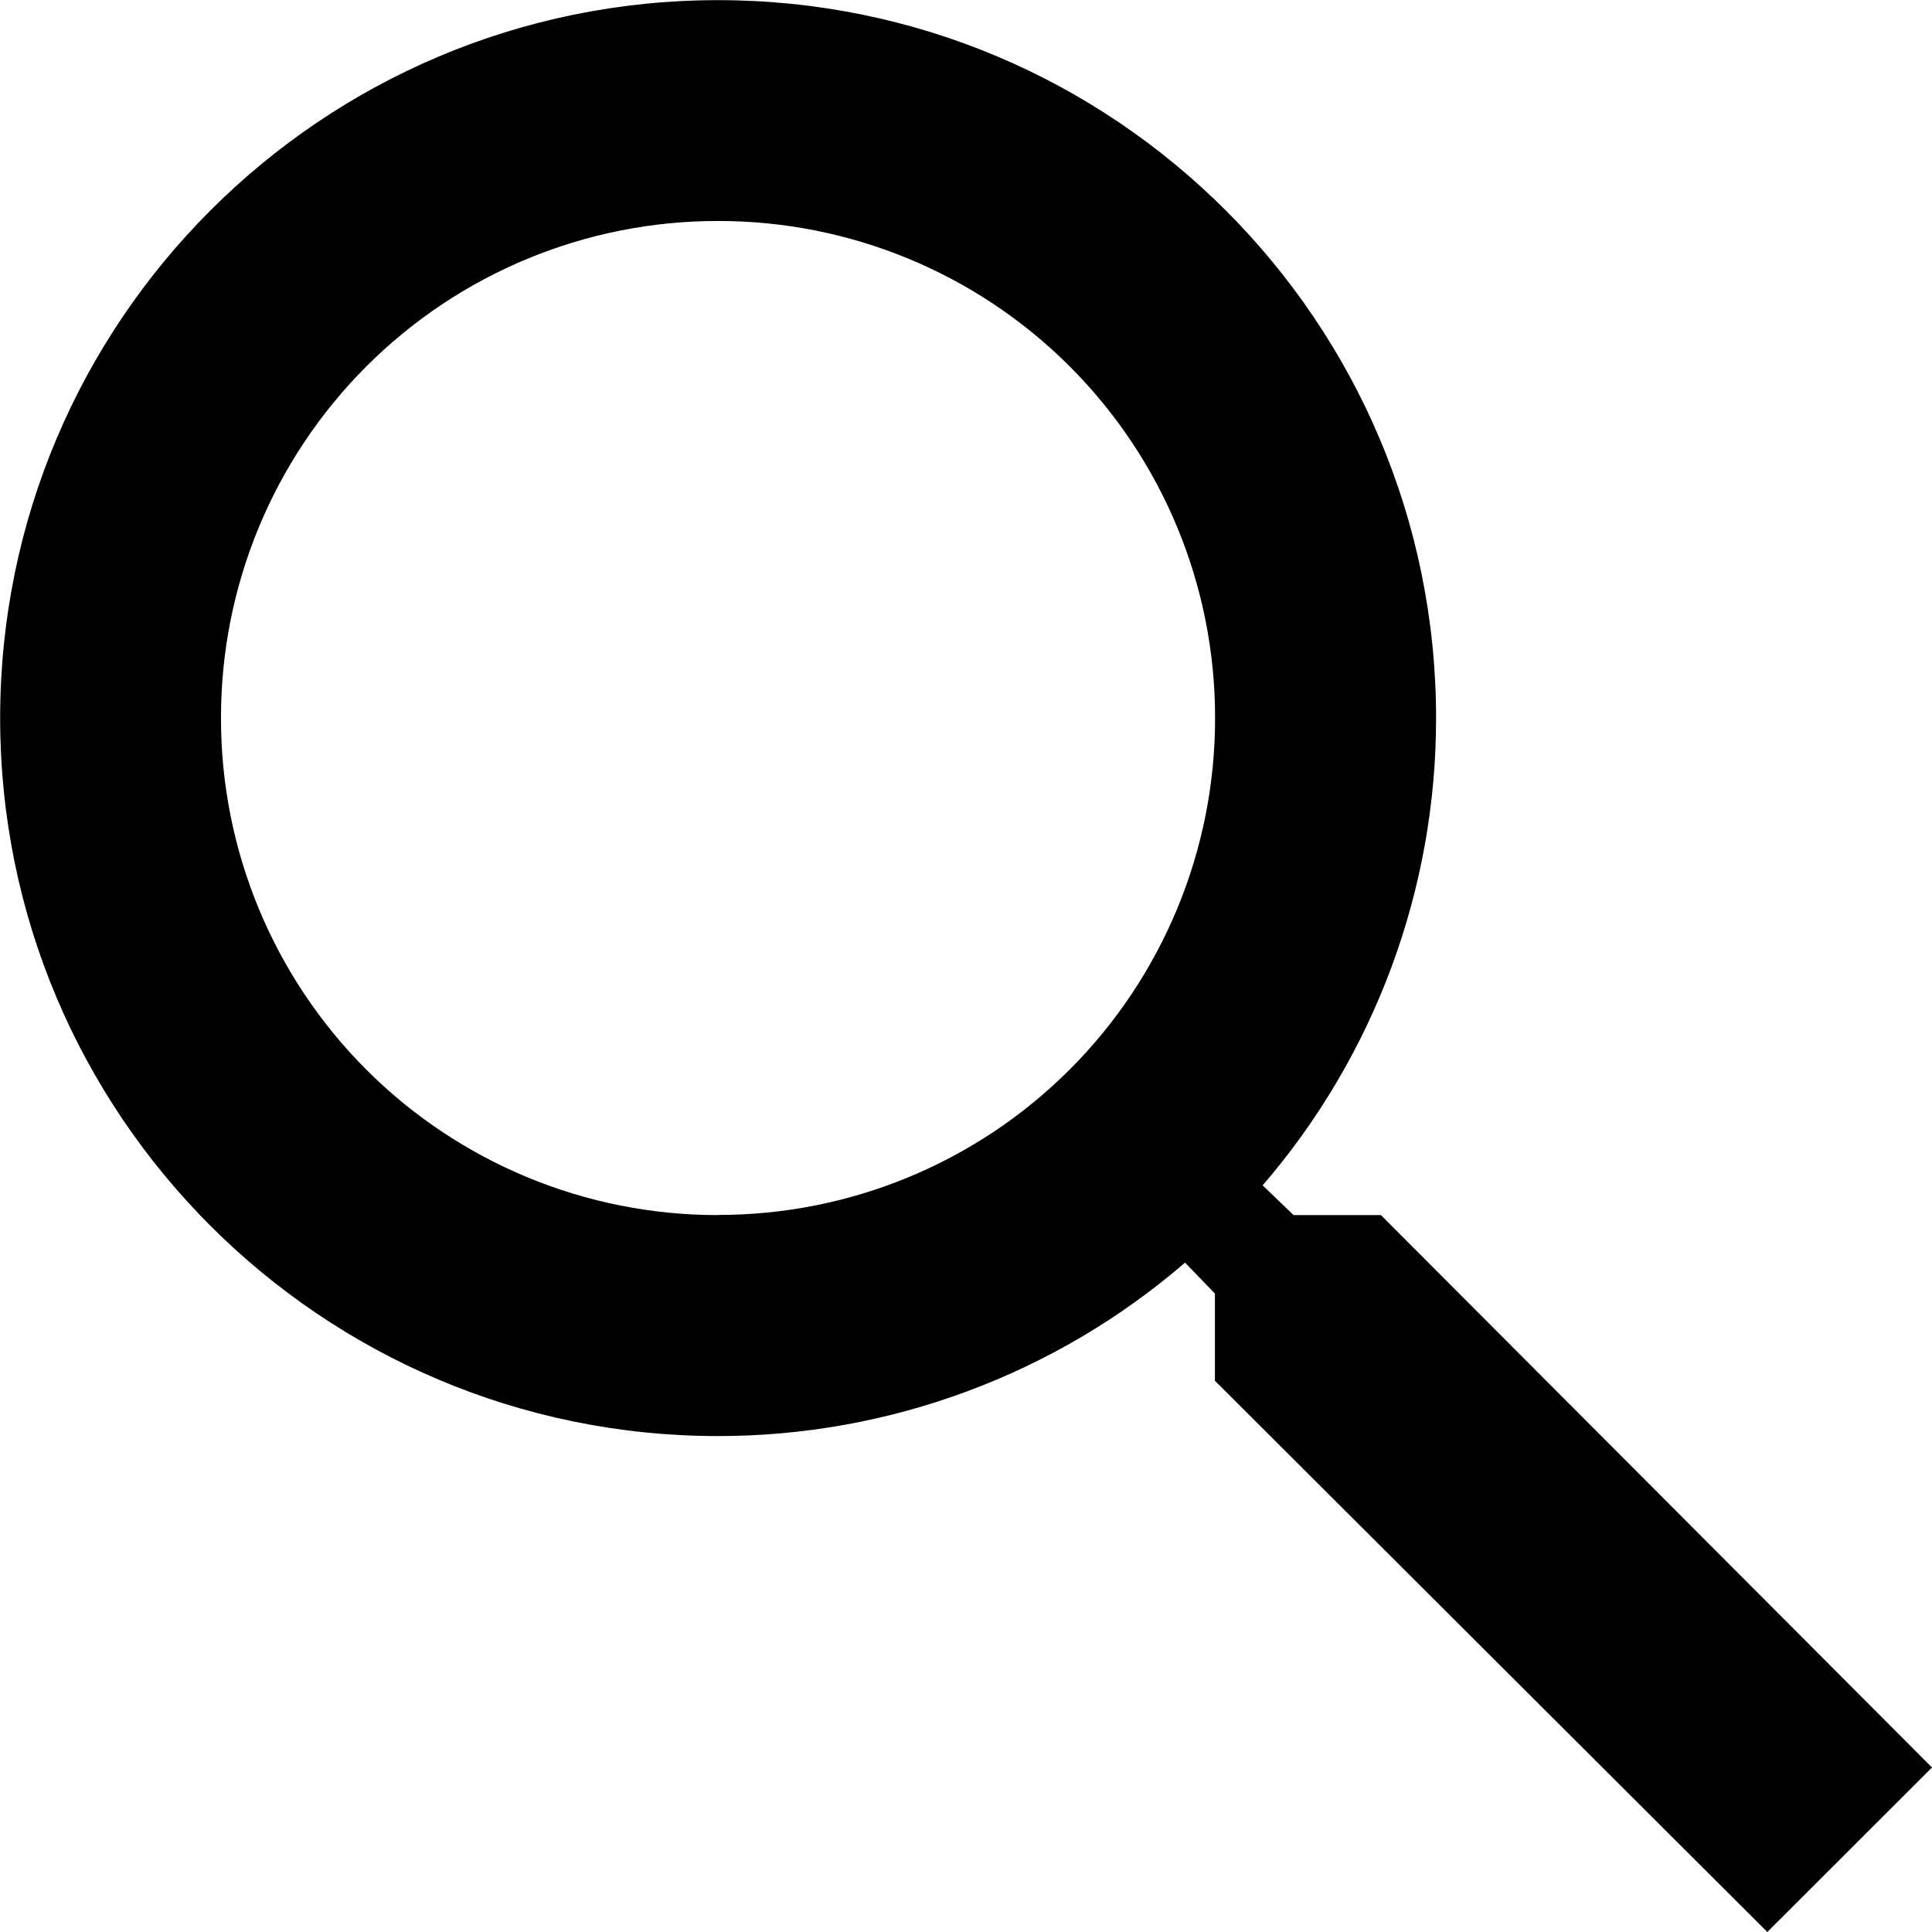
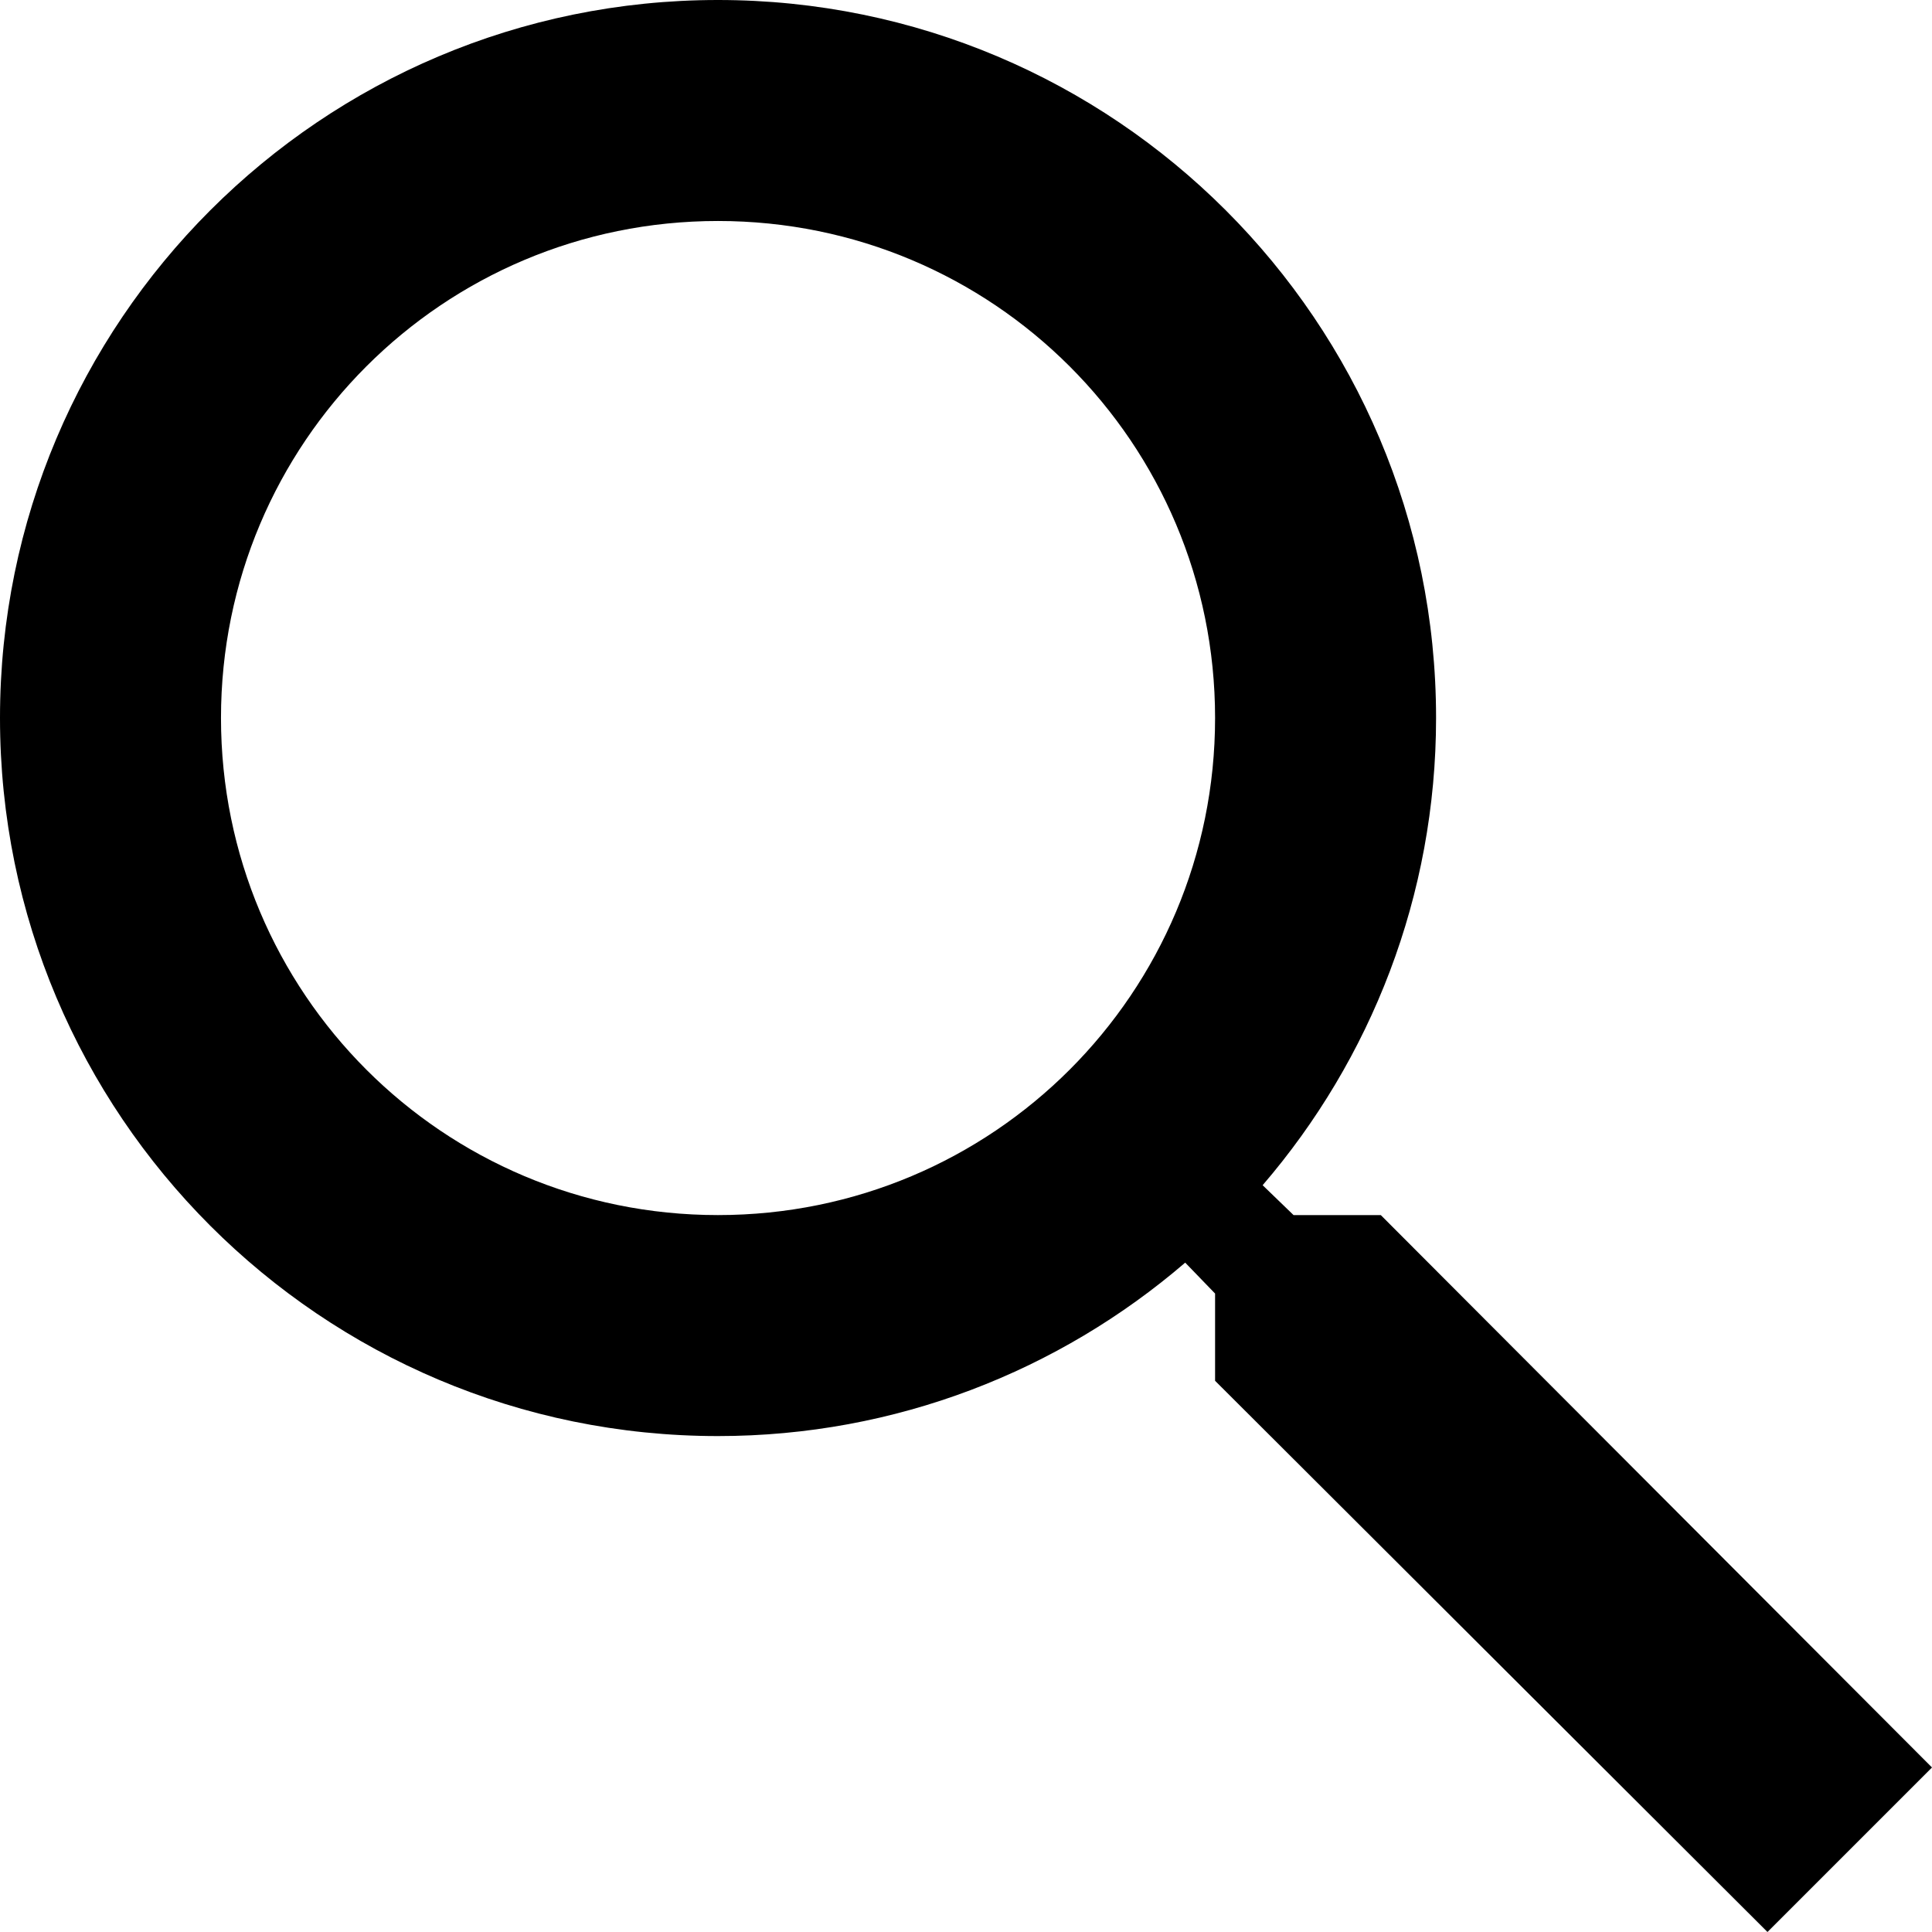
- <svg xmlns="http://www.w3.org/2000/svg" width="13" height="13" fill="none">
-   <path d="M9.291 8.176h-.587l-.208-.2A4.81 4.81 0 009.663 4.83 4.831 4.831 0 104.83 9.663a4.81 4.81 0 003.144-1.167l.201.208v.587L11.892 13 13 11.893 9.291 8.175zm-4.46 0a3.34 3.34 0 01-3.344-3.345A3.34 3.34 0 014.83 1.487 3.34 3.34 0 018.176 4.83a3.34 3.34 0 01-3.345 3.345z" fill="#000" />
+ <svg xmlns="http://www.w3.org/2000/svg" width="13" height="13" viewBox="0 0 13 13" fill="none">
+   <path d="M9.291 8.176H8.704L8.496 7.975C9.224 7.128 9.663 6.028 9.663 4.831C9.663 2.163 7.5 0 4.831 0C2.163 0 0 2.163 0 4.831C0 7.5 2.163 9.663 4.831 9.663C6.028 9.663 7.128 9.224 7.975 8.496L8.176 8.704V9.291L11.893 13L13 11.893L9.291 8.176ZM4.831 8.176C2.981 8.176 1.487 6.682 1.487 4.831C1.487 2.981 2.981 1.487 4.831 1.487C6.682 1.487 8.176 2.981 8.176 4.831C8.176 6.682 6.682 8.176 4.831 8.176Z" fill="black" />
</svg>
